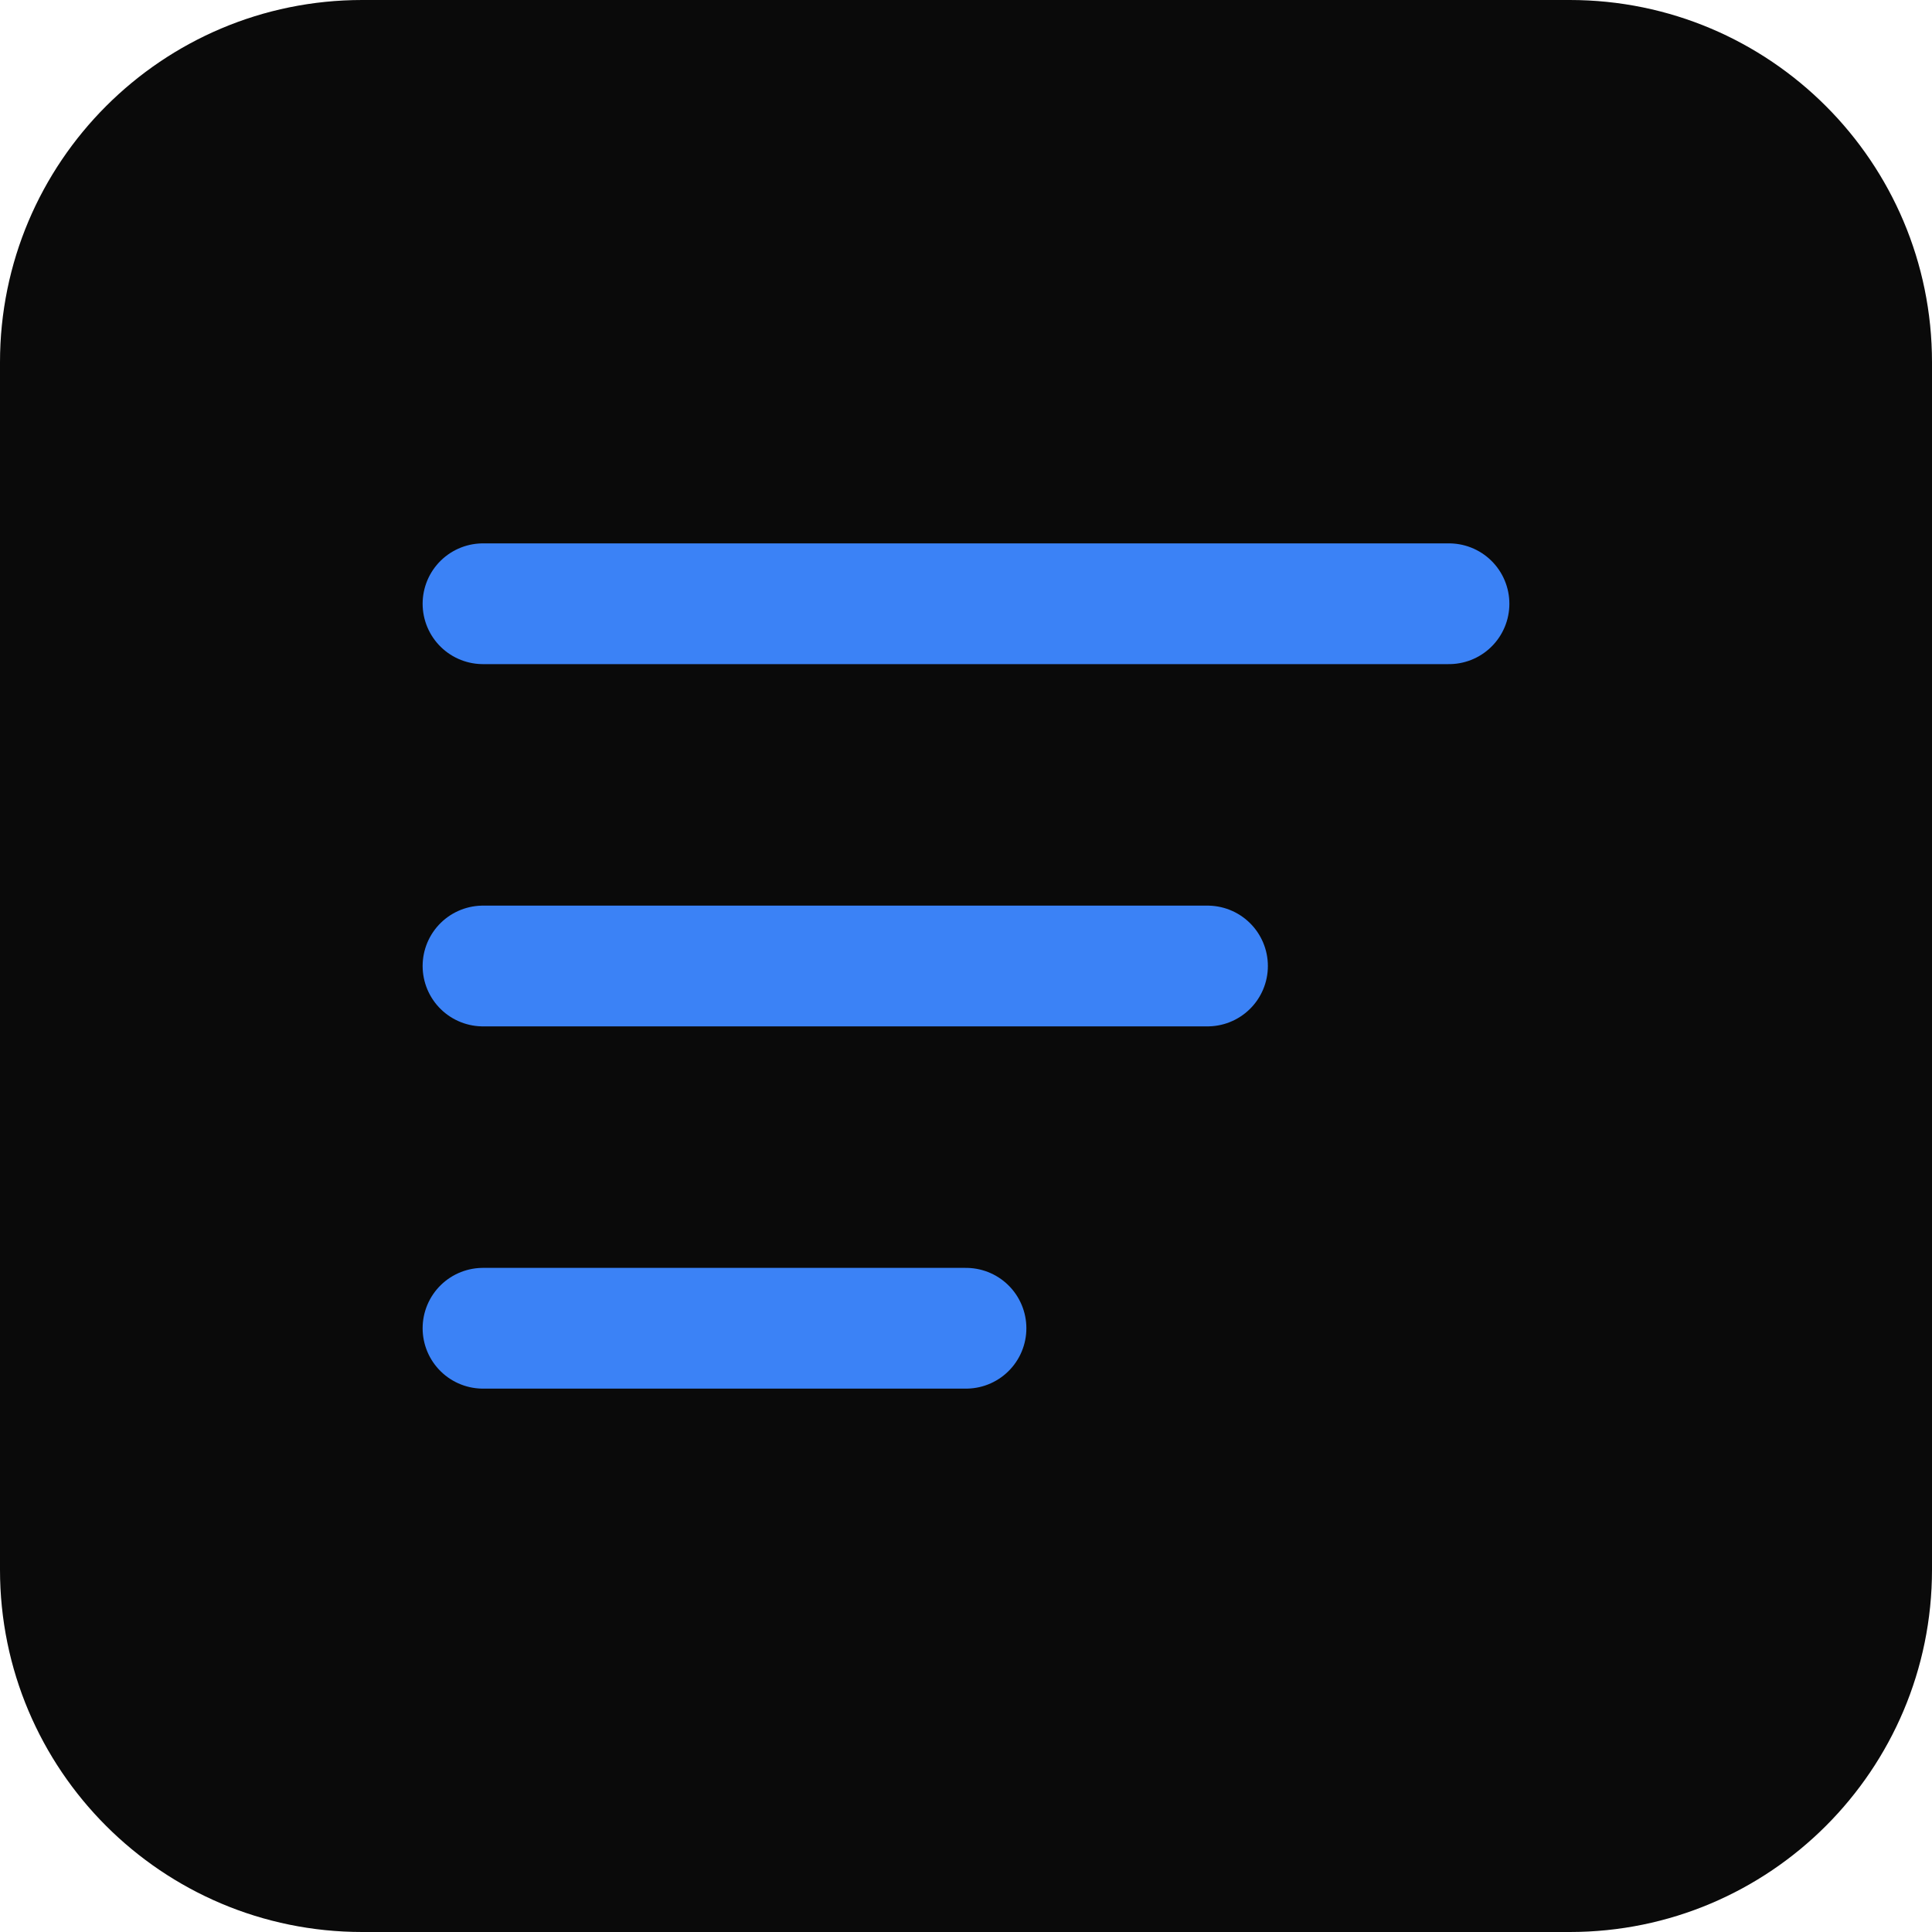
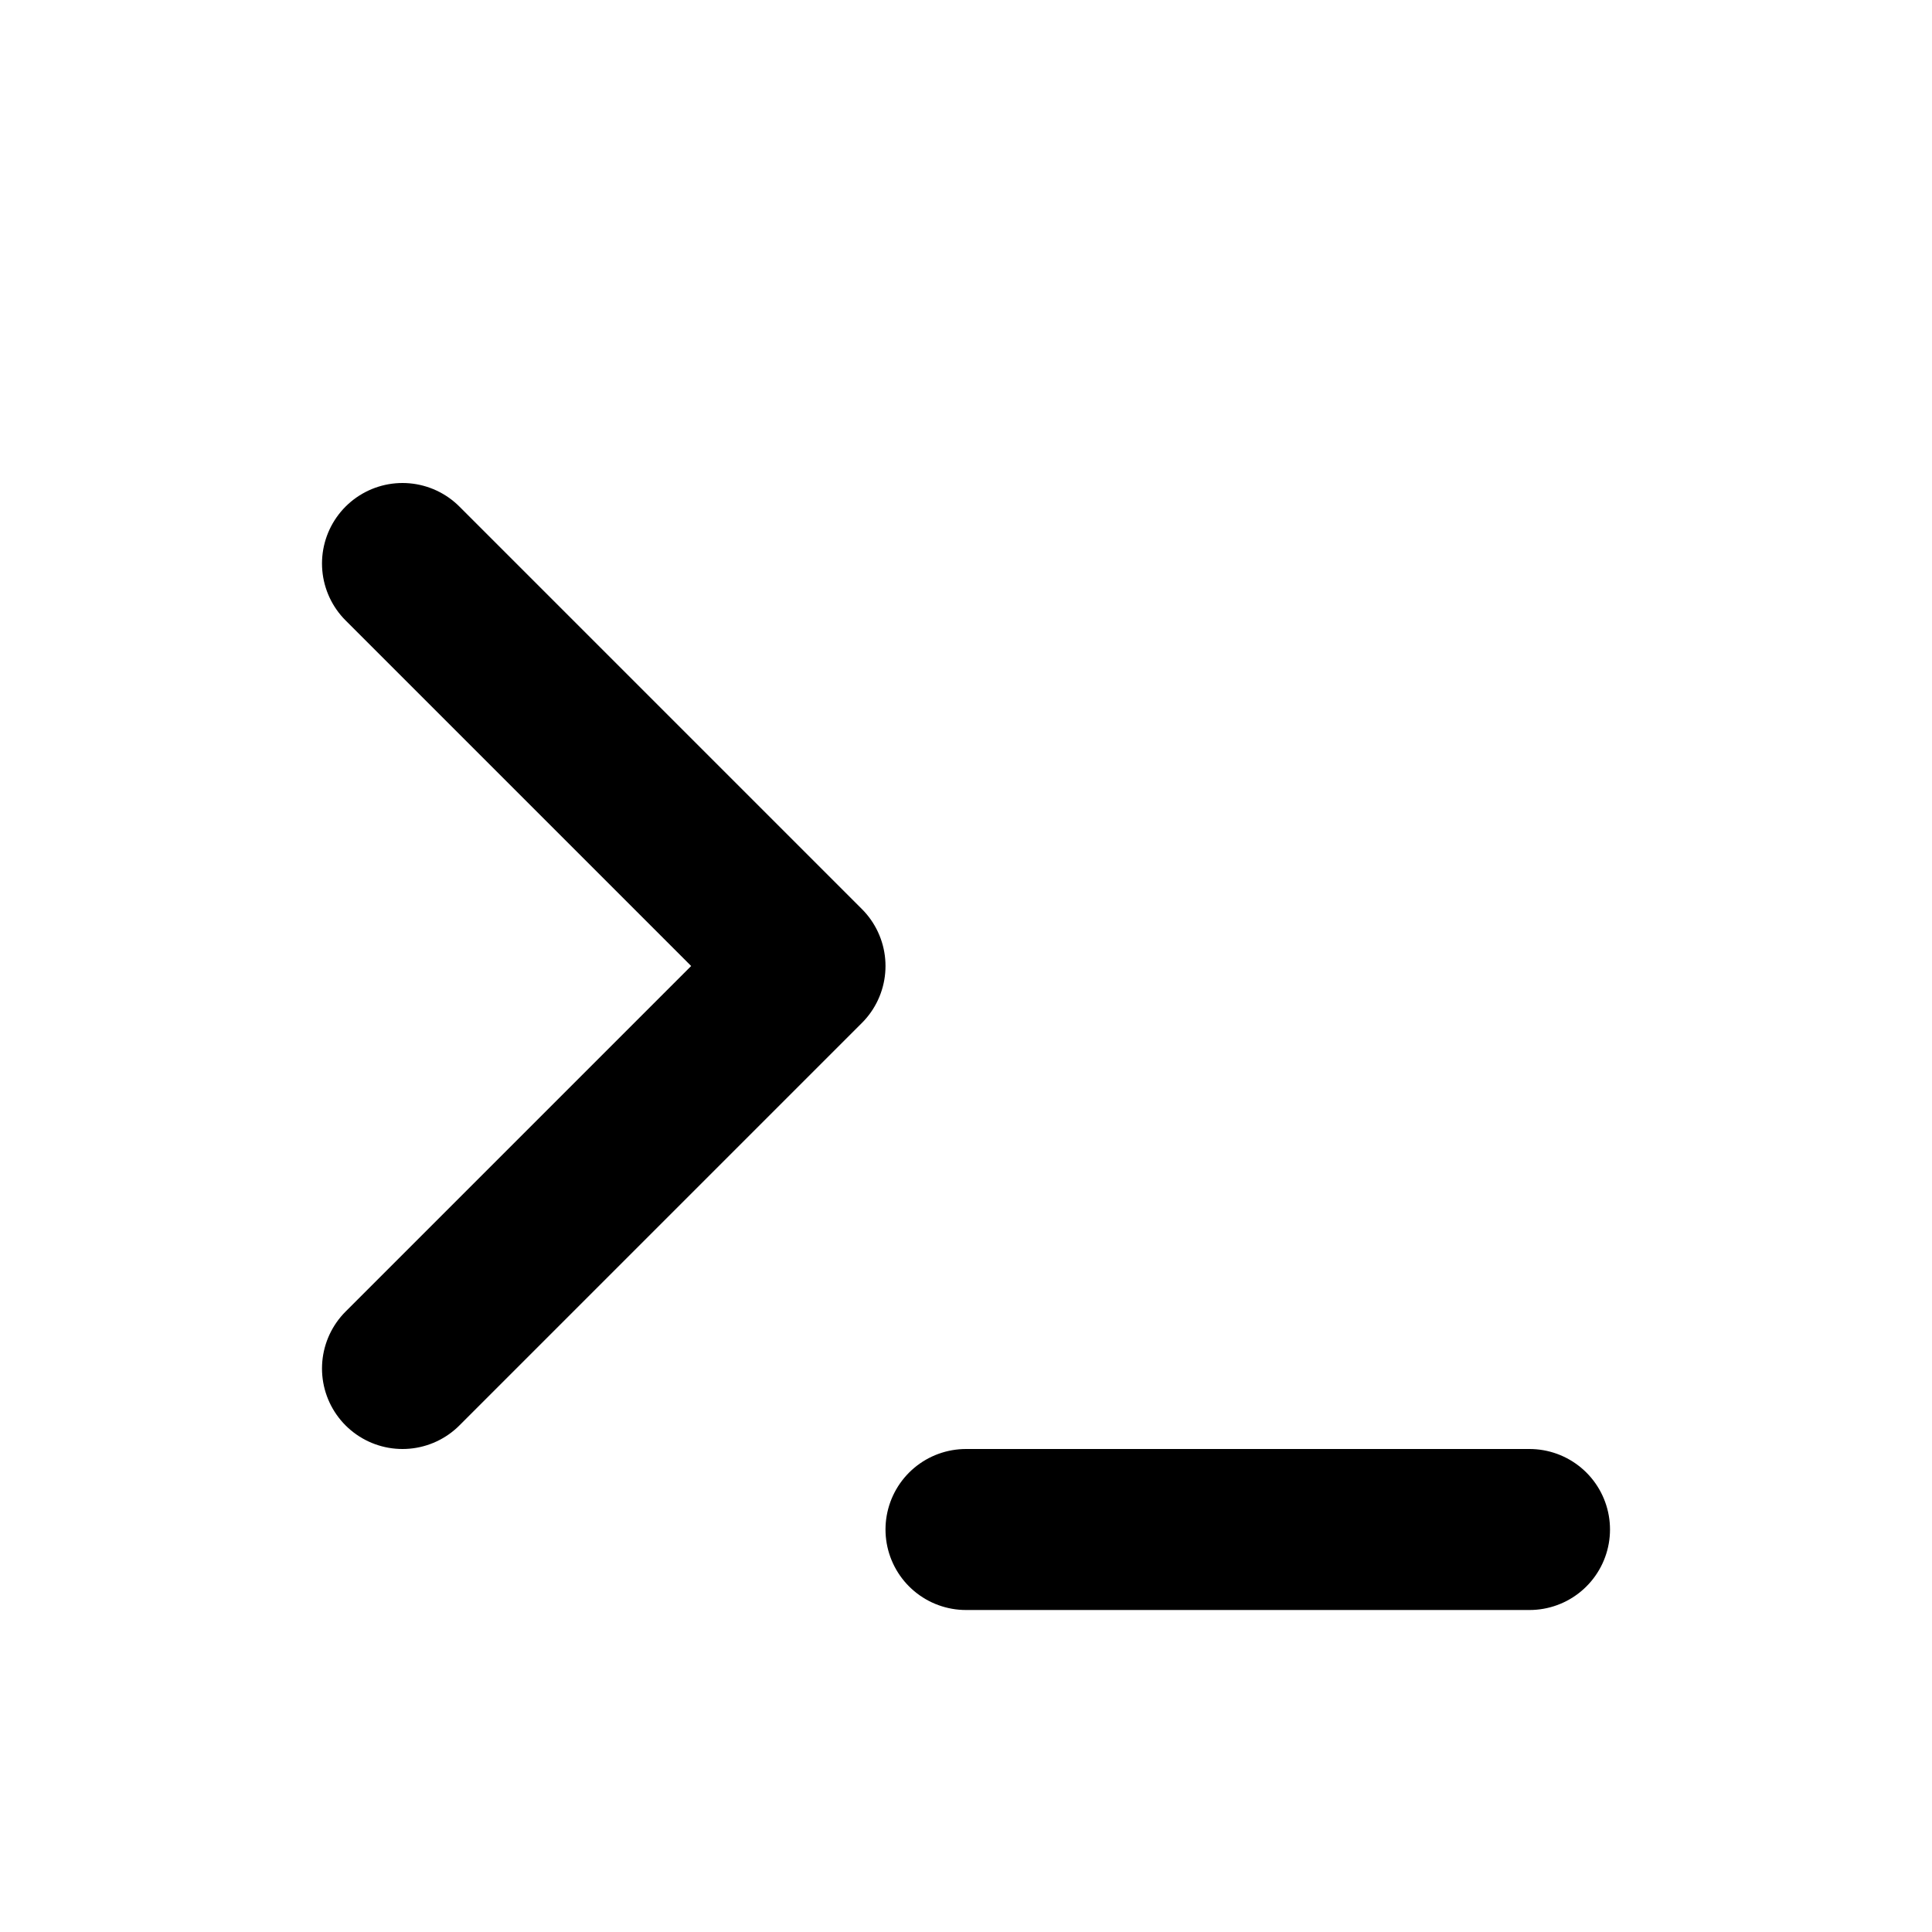
- <svg xmlns="http://www.w3.org/2000/svg" viewBox="0 0 32 32">
-   <rect width="32" height="32" rx="6" fill="#0a0a0a" />
-   <path d="M8 10h16M8 16h12M8 22h8" stroke="#3b82f6" stroke-width="2" stroke-linecap="round" />
+ <svg xmlns="http://www.w3.org/2000/svg" width="24" height="24" viewBox="0 0 24 24" fill="none" stroke="currentColor" stroke-width="2" stroke-linecap="round" stroke-linejoin="round" class="icon icon-tabler icons-tabler-outline icon-tabler-terminal">
+   <path stroke="none" d="M0 0h24v24H0z" fill="none" />
+   <path d="M5 7l5 5l-5 5" />
+   <path d="M12 19l7 0" />
</svg>
